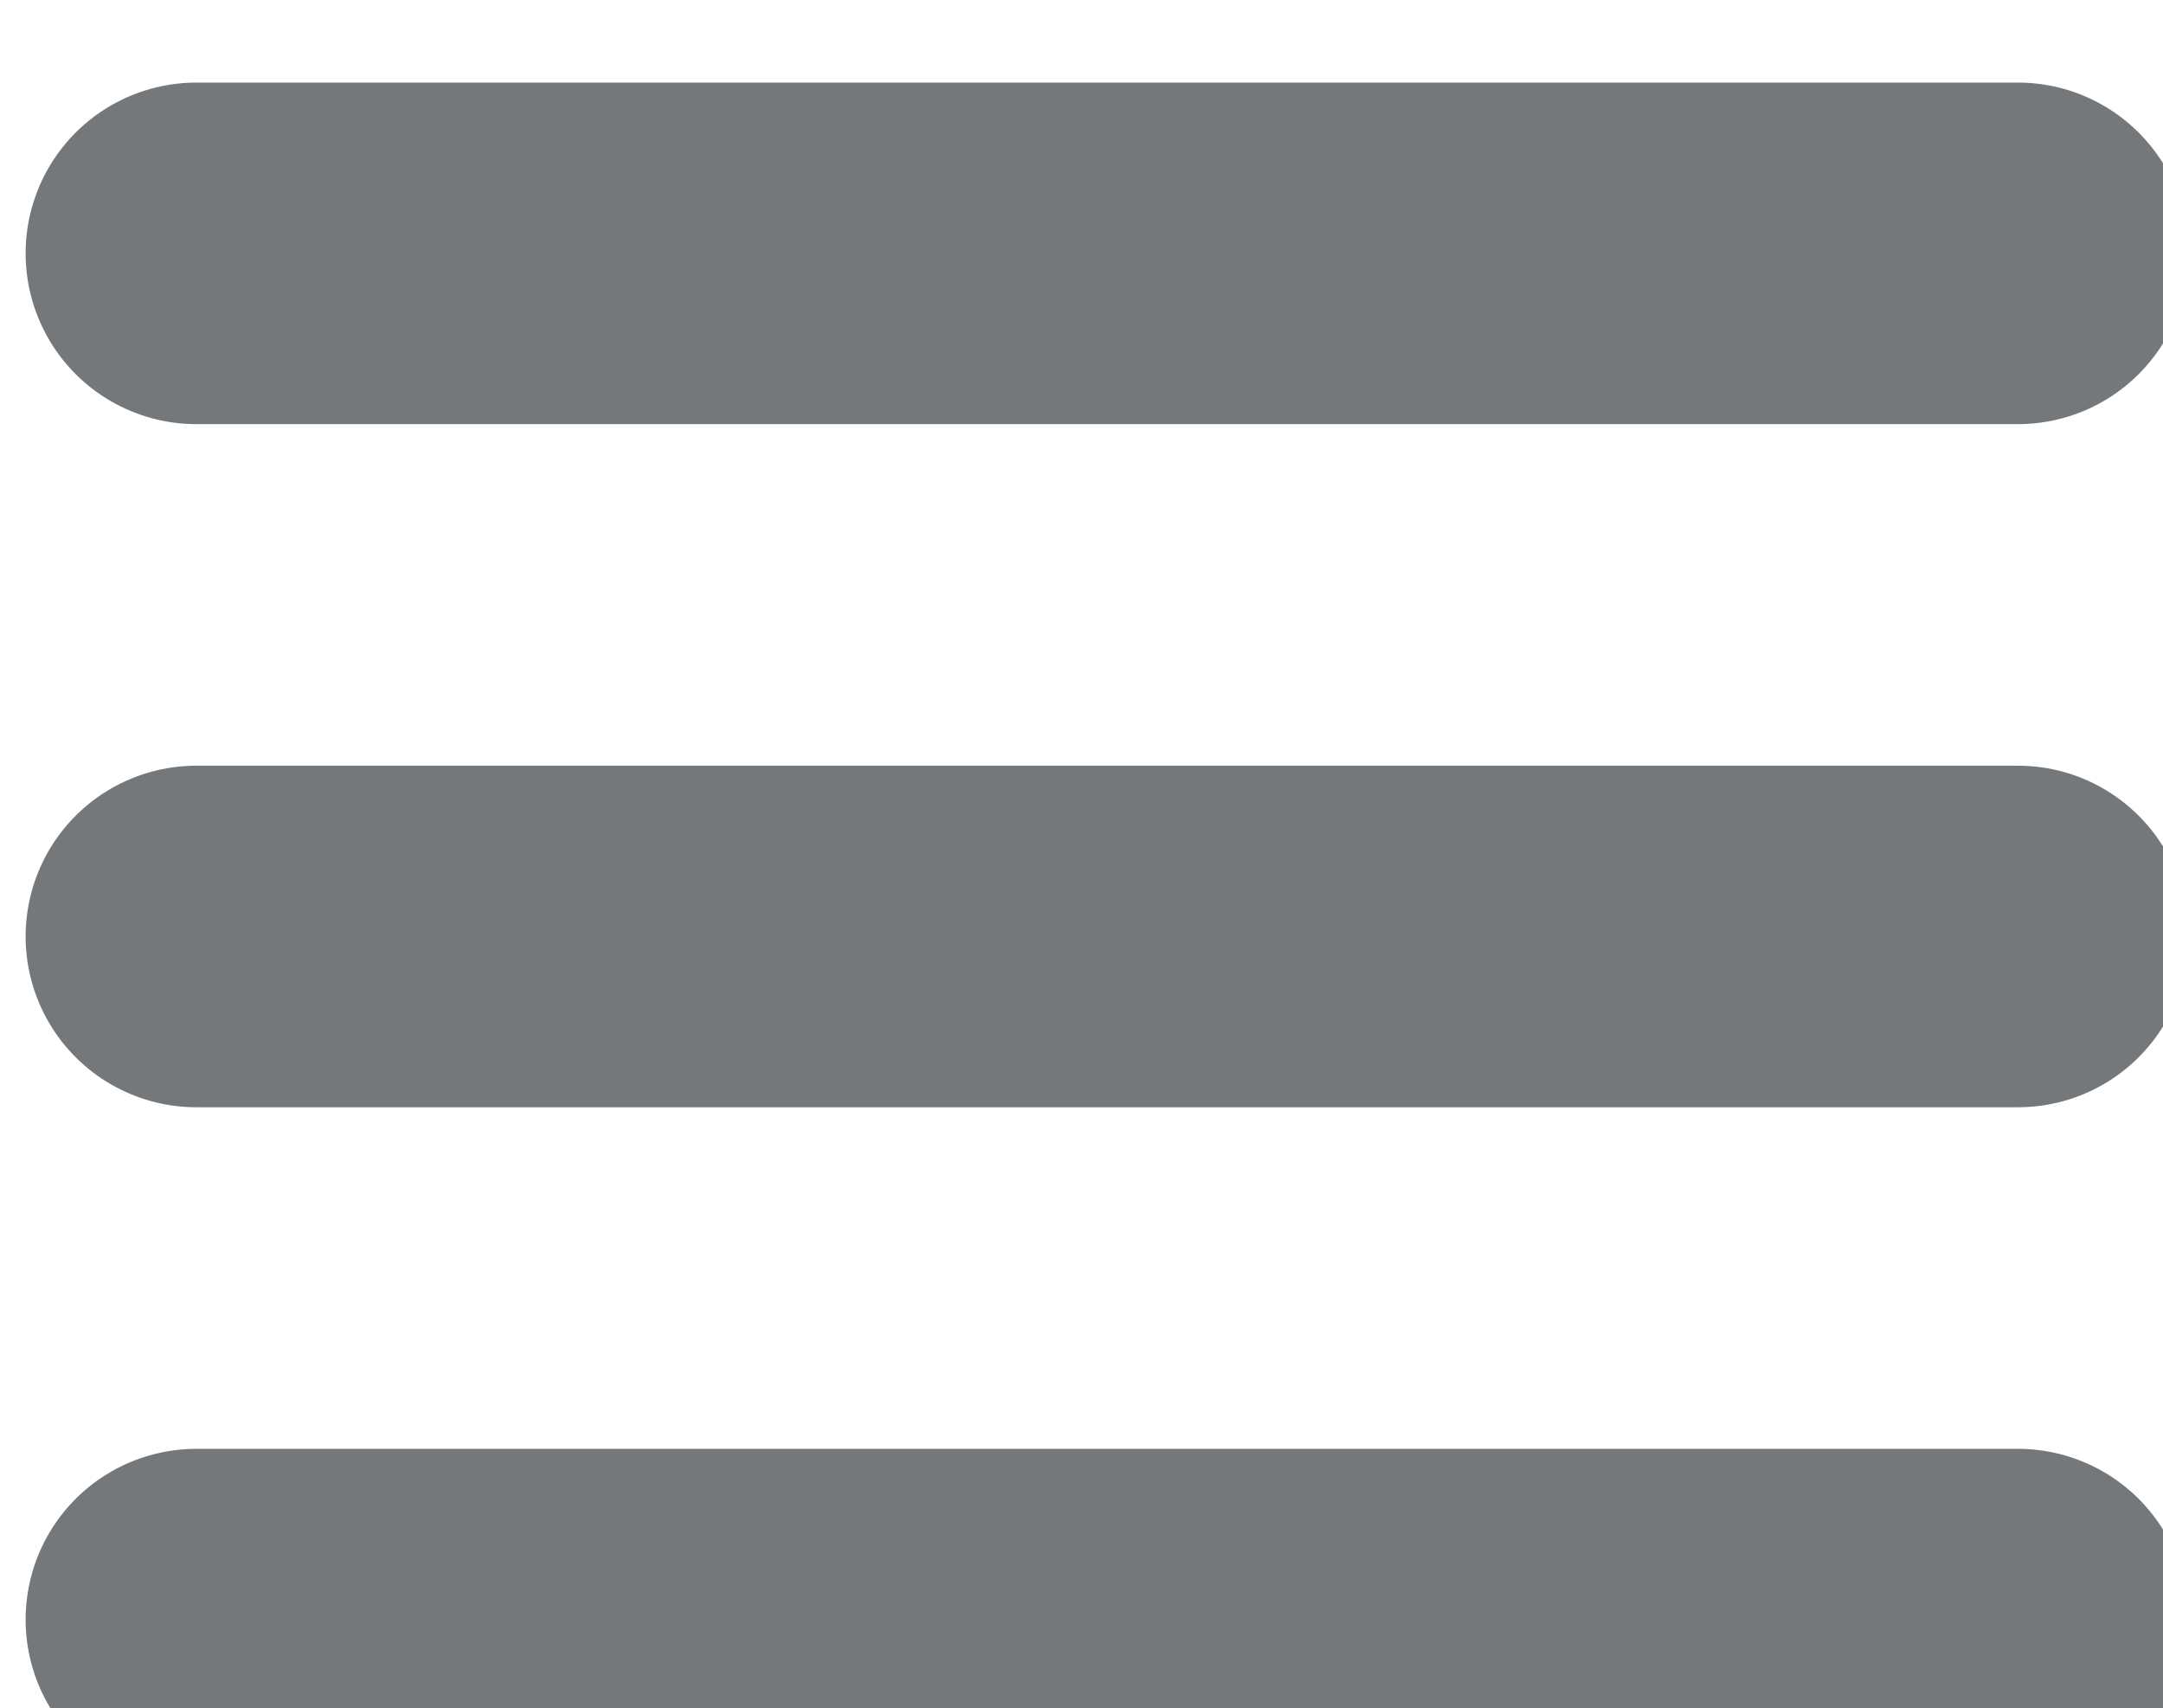
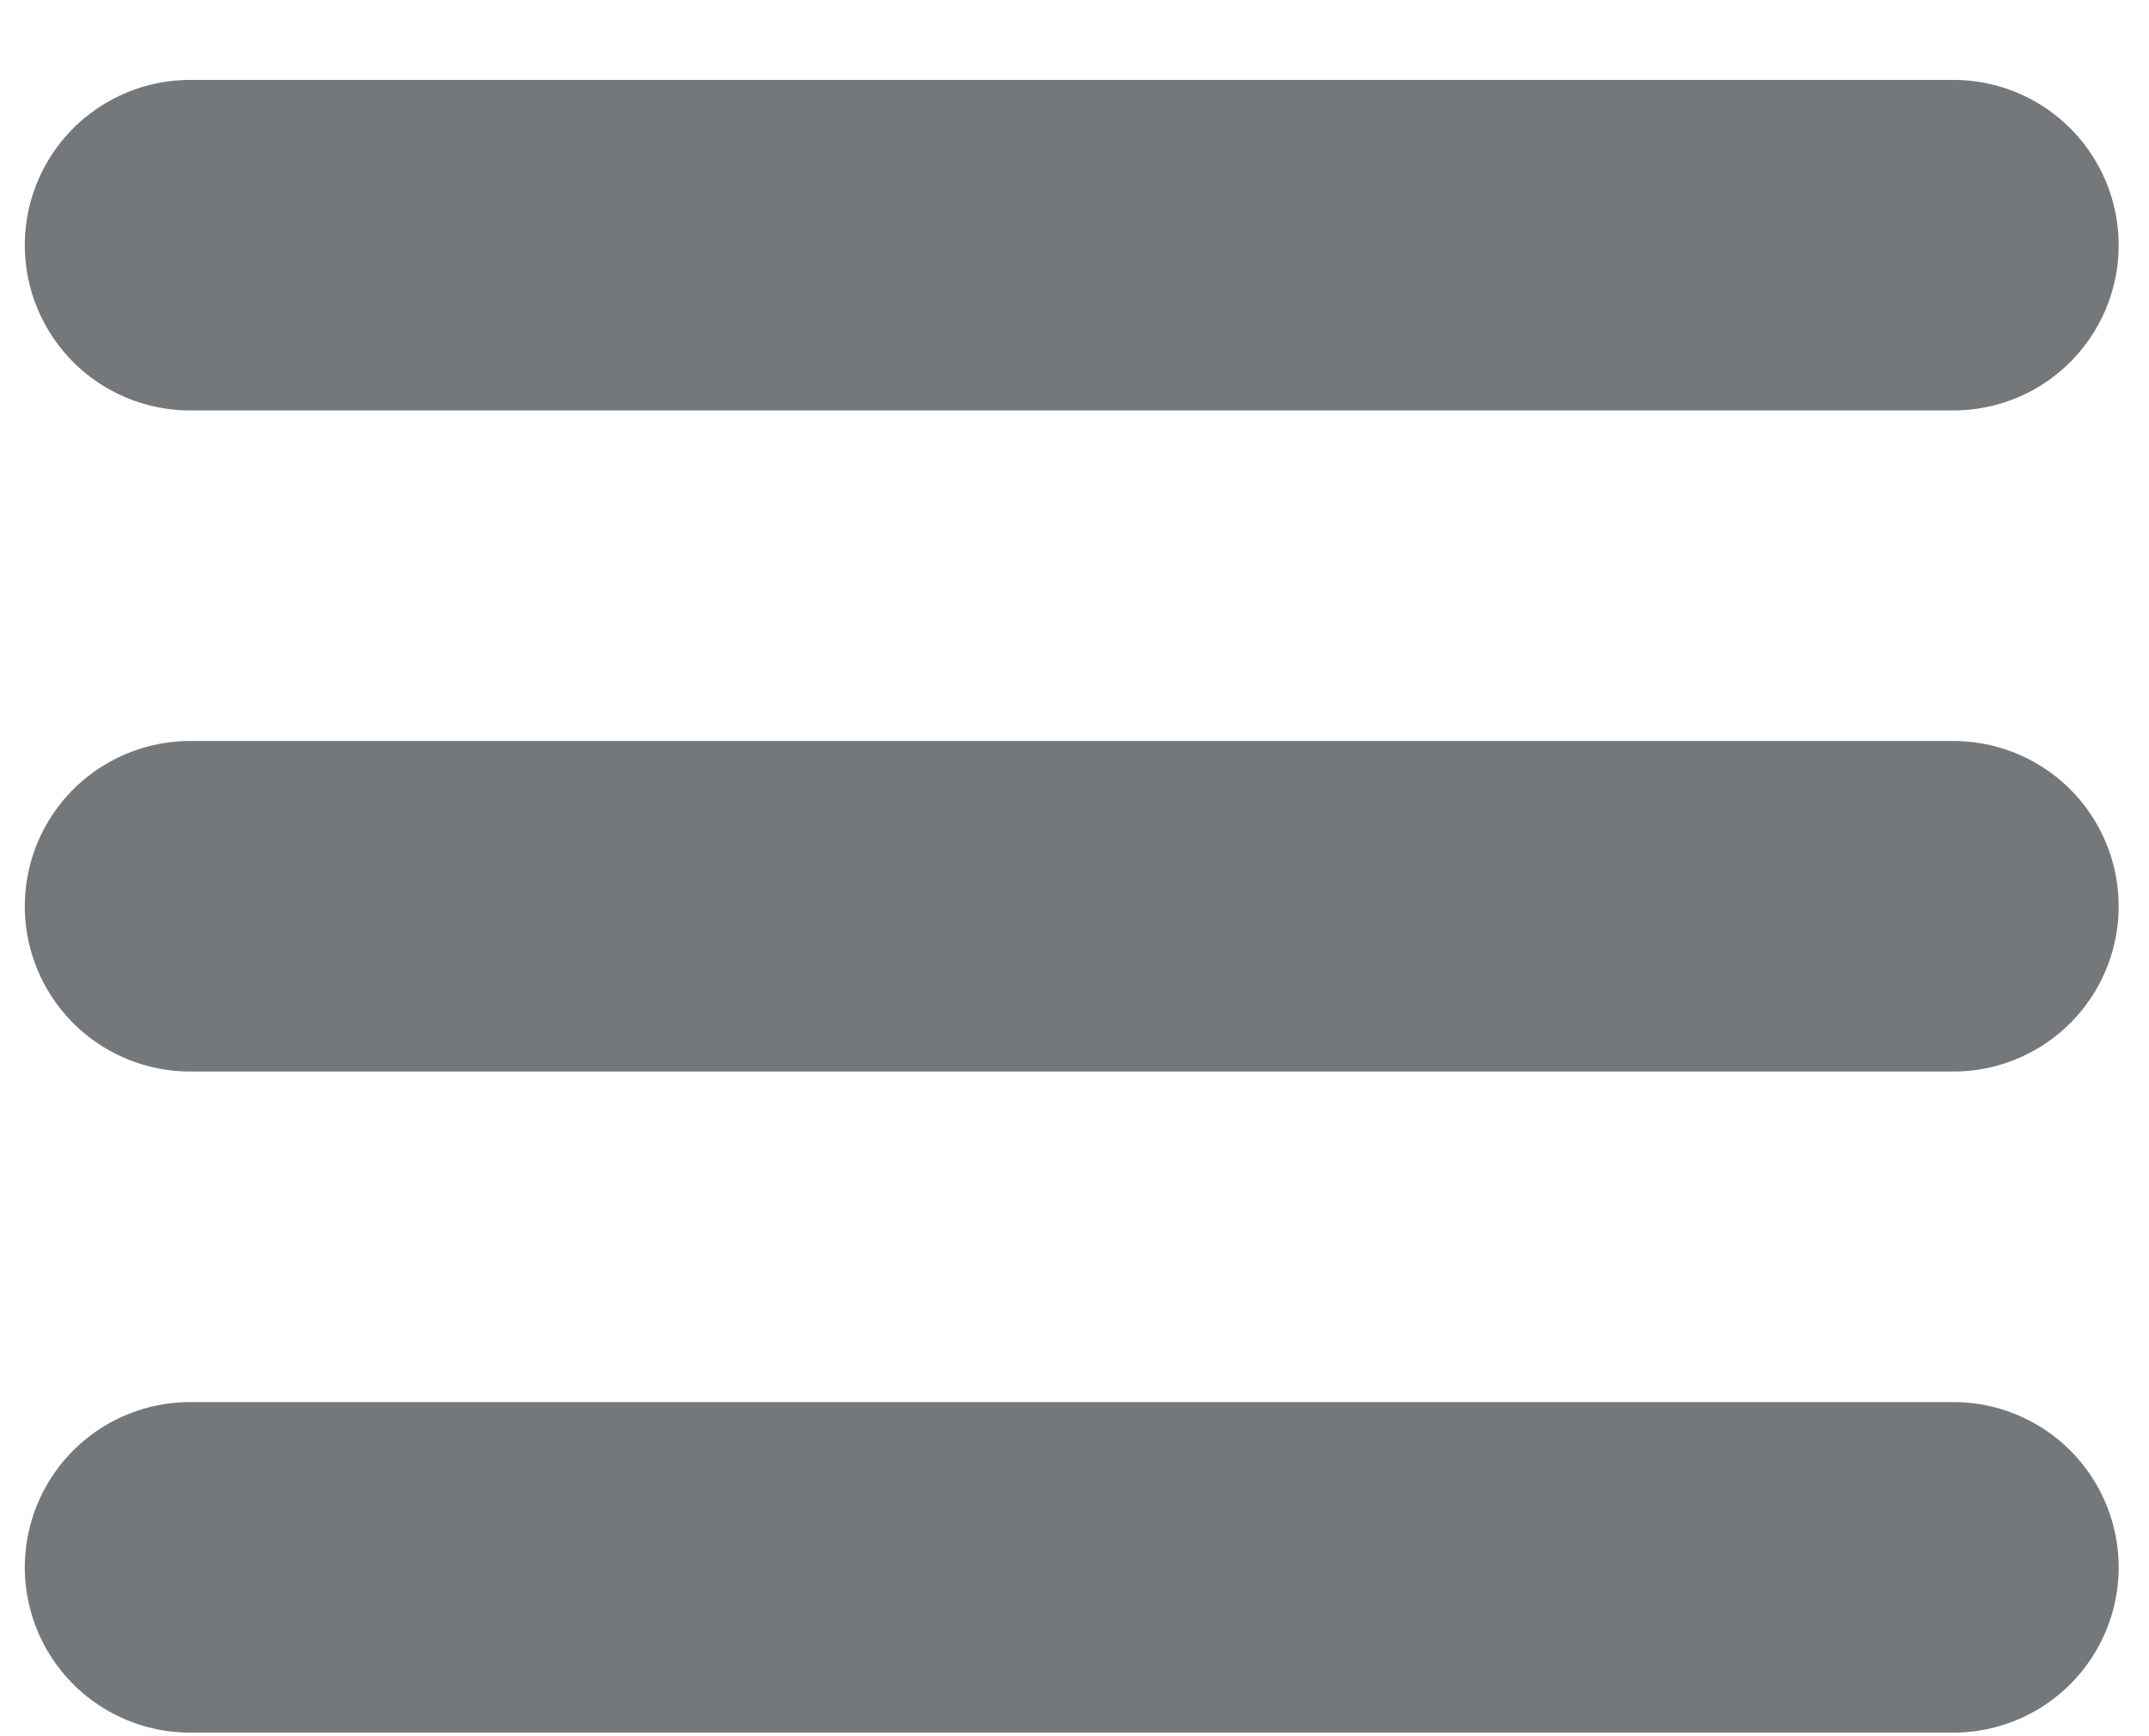
- <svg xmlns="http://www.w3.org/2000/svg" width="current" height="current" viewBox="0 0 current current" fill="#75787B">
+ <svg xmlns="http://www.w3.org/2000/svg" width="current" height="current" viewBox="0 0 26 21" fill="#75787B">
  <path d="M2.3 2.967H23.633M2.3 10.967H23.633M2.3 18.967H23.633" stroke="#75787B" stroke-width="4" stroke-linecap="round" stroke-linejoin="round" />
</svg>
